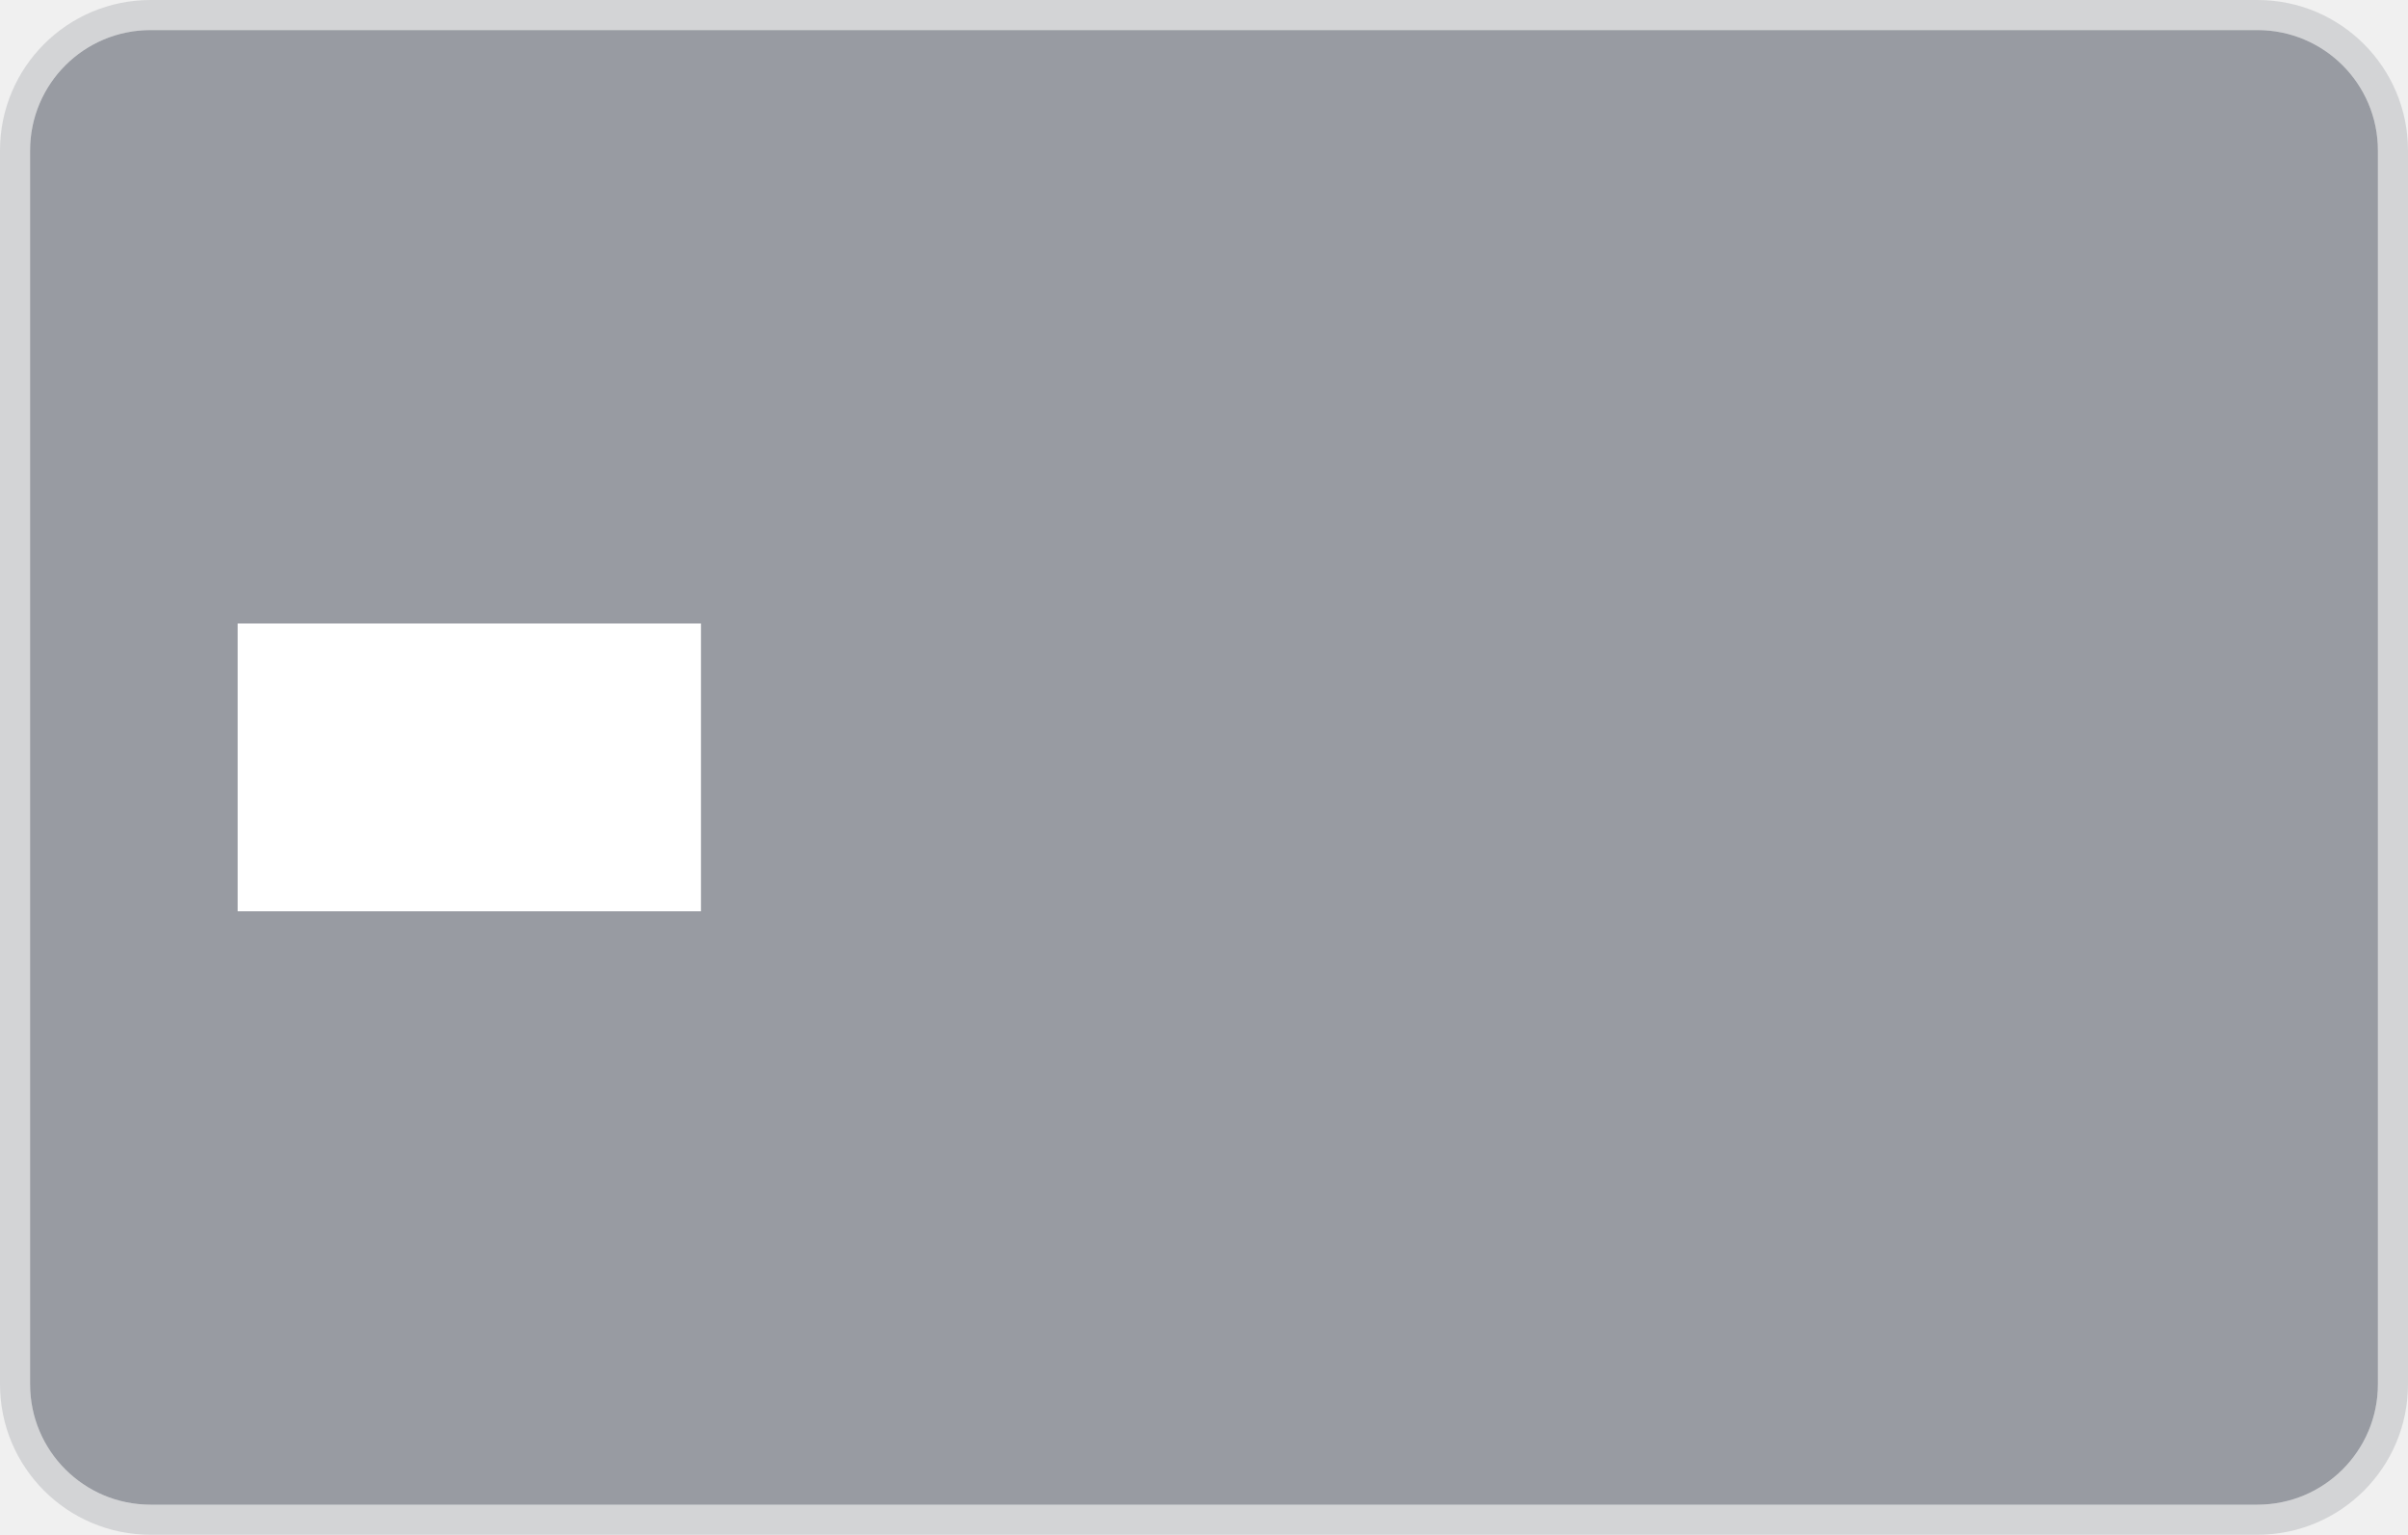
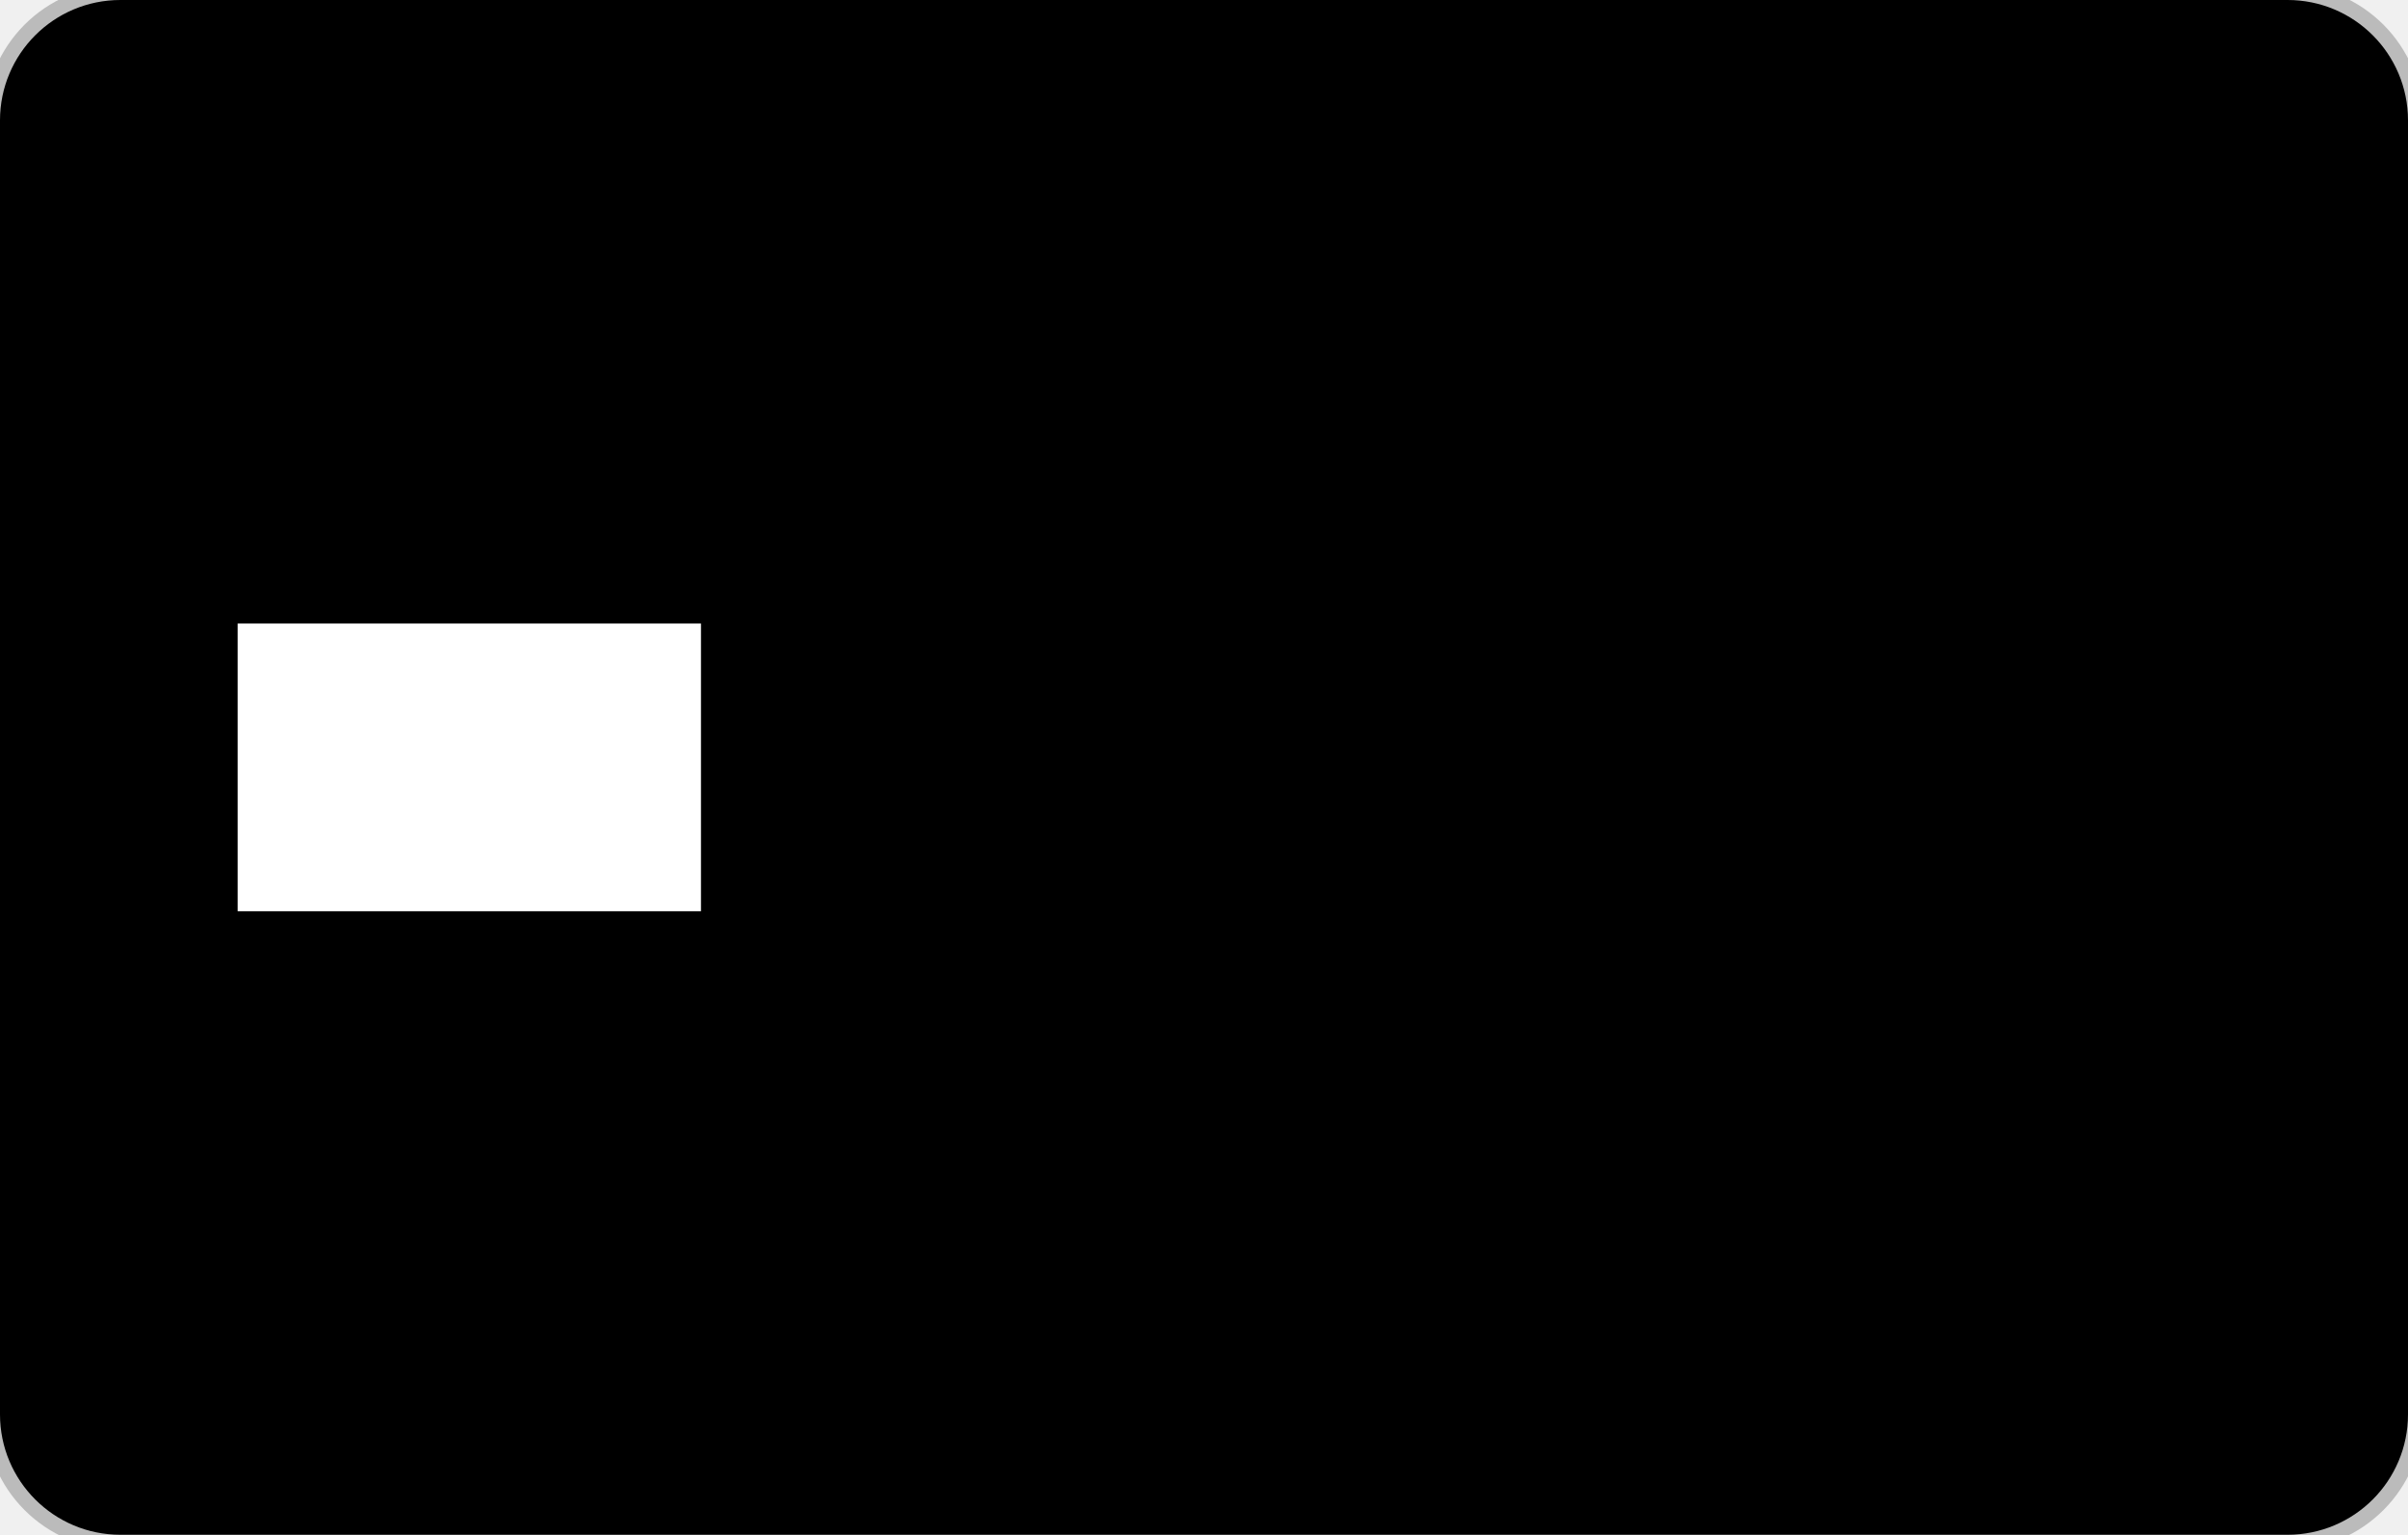
- <svg xmlns="http://www.w3.org/2000/svg" width="80" height="51" viewBox="0 0 80 51" fill="none">
-   <rect x="1" y="1" width="78" height="49" rx="4" fill="#989BA2" />
-   <rect x="0.5" y="0.5" width="79" height="50" rx="4.5" stroke="#70737C" stroke-opacity="0.22" />
+ <svg xmlns="http://www.w3.org/2000/svg" viewBox="0 0 80 51" preserveAspectRatio="none" fill="none">
+   <rect x="0" y="0" width="80" height="51" rx="4" fill="currentColor" />
+   <rect x="0" y="0" width="80" height="51" rx="4" stroke="currentColor" stroke-opacity="0.22" />
  <rect x="7.895" y="20.719" width="15.393" height="9.562" fill="white" />
</svg>
